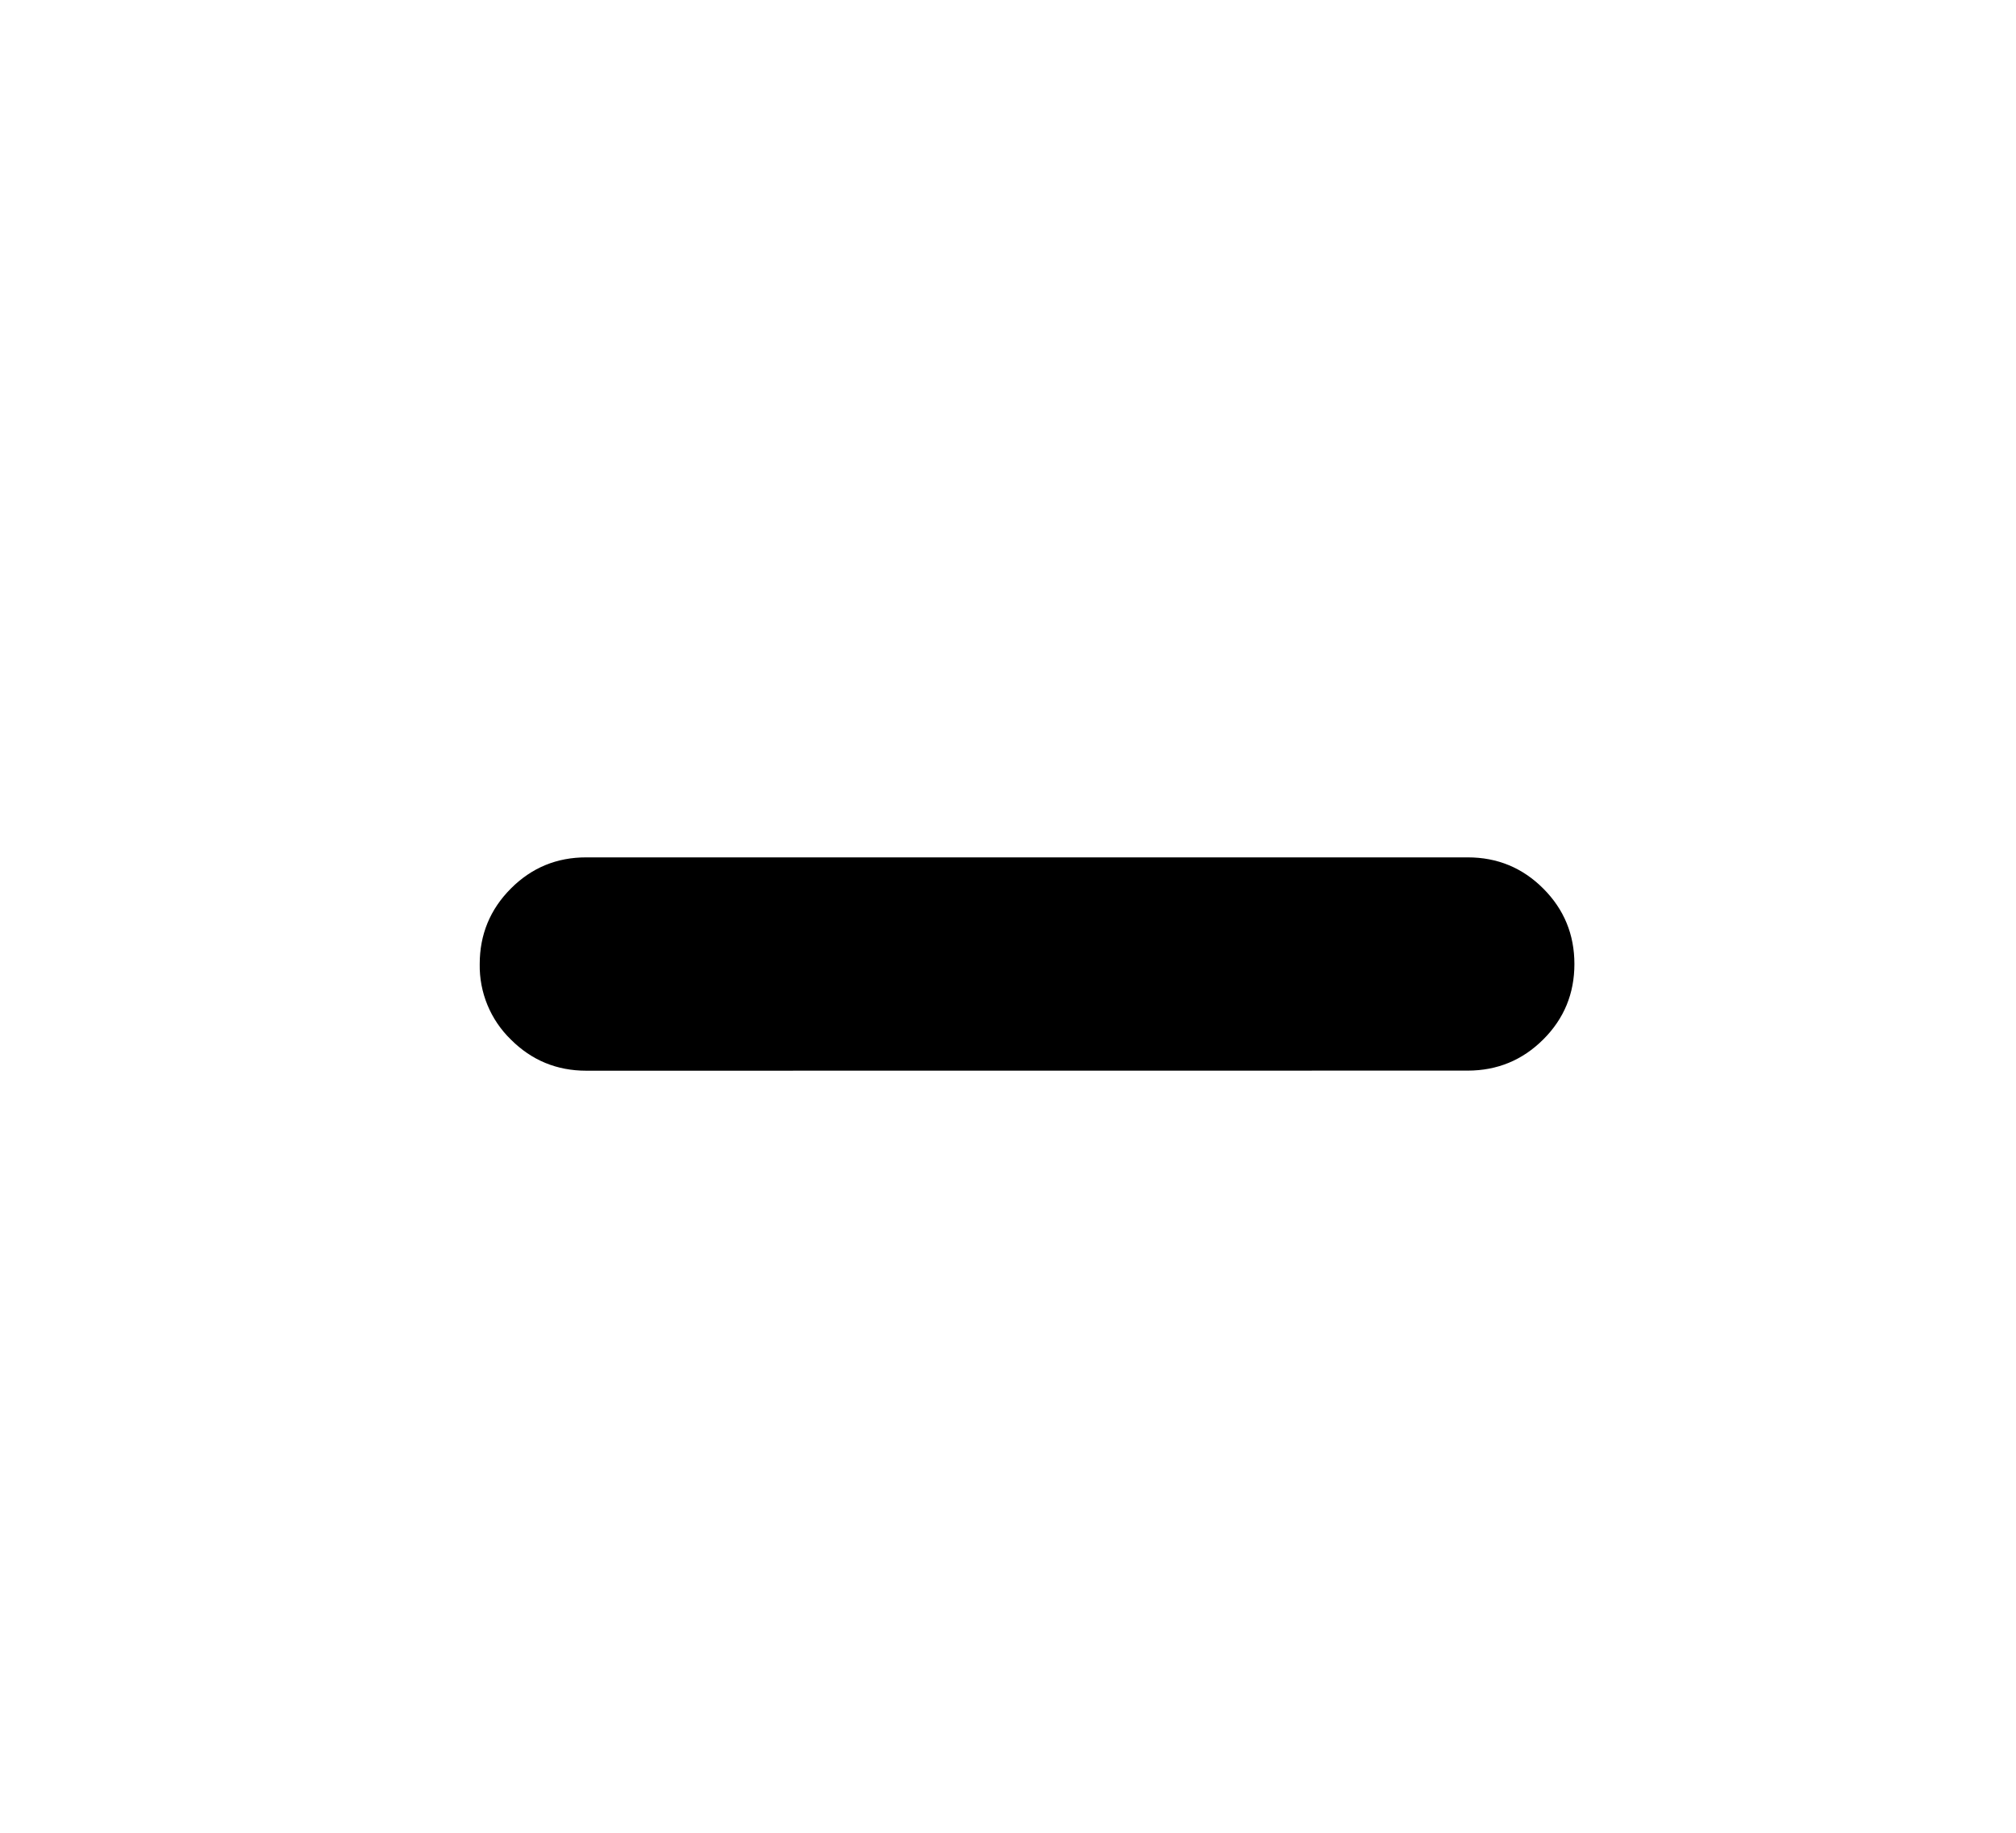
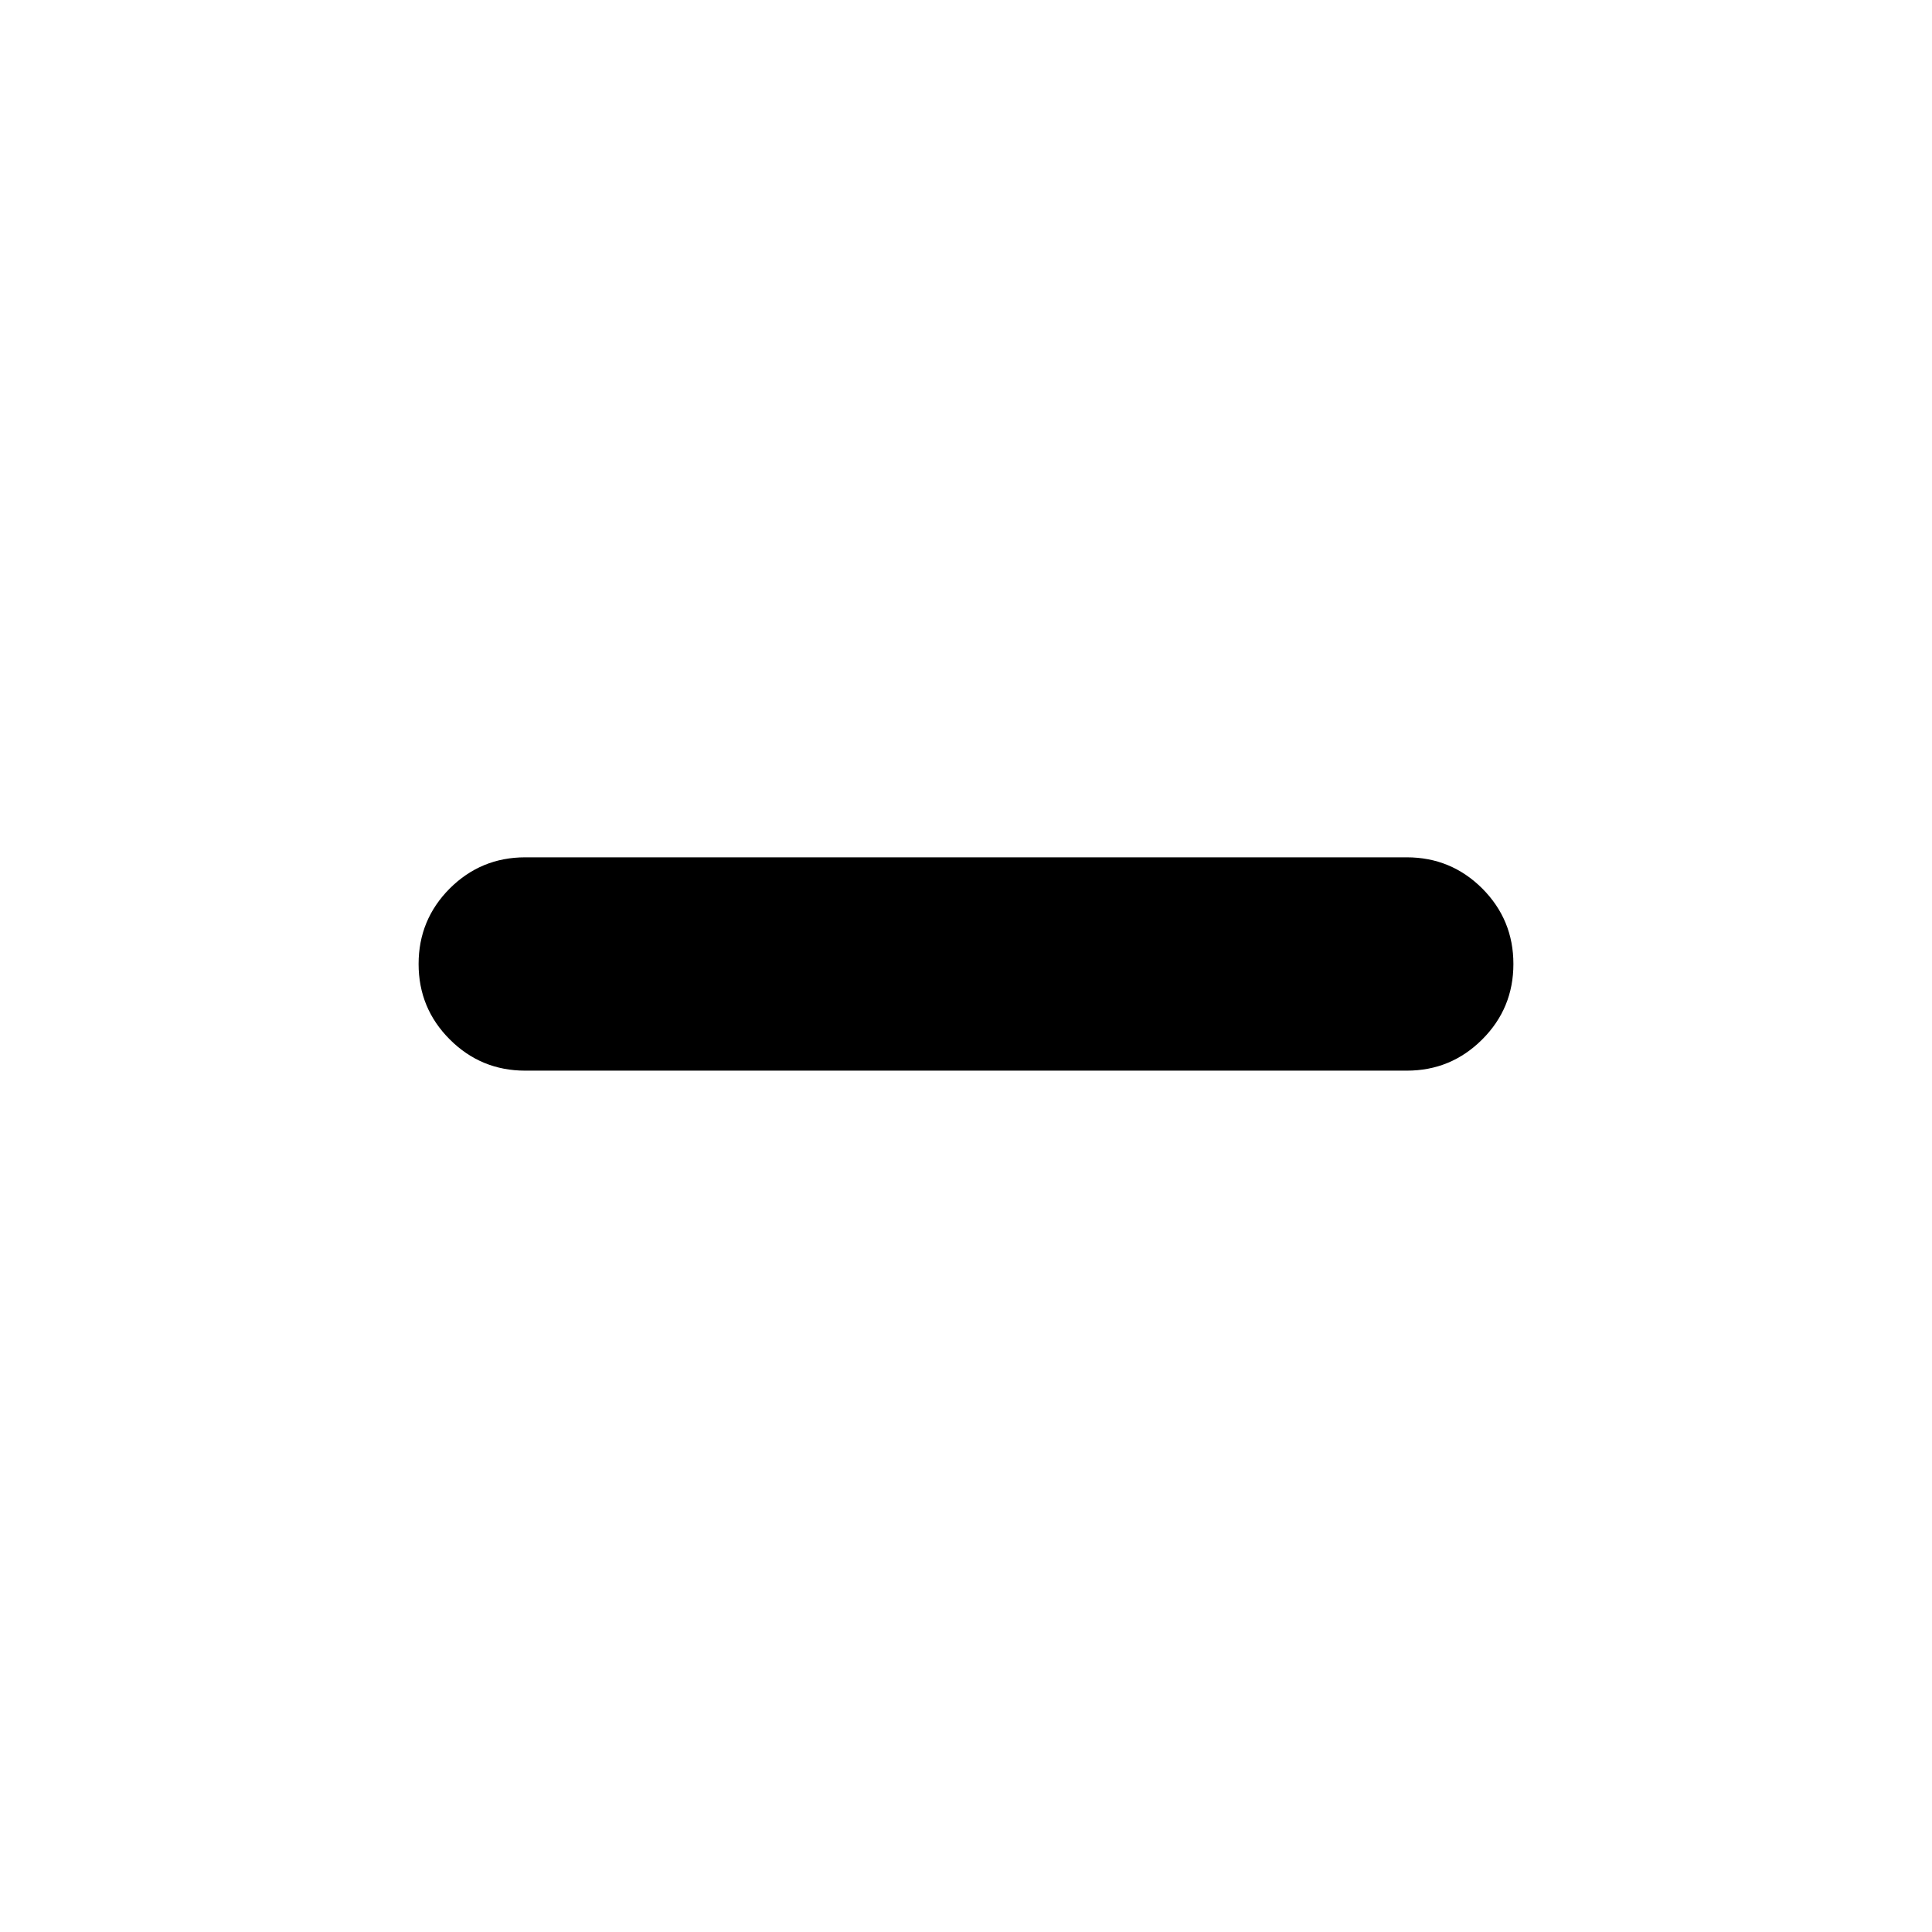
- <svg xmlns="http://www.w3.org/2000/svg" width="22" height="20" fill="none" viewBox="0 0 22 20">
-   <mask id="a" width="22" height="22" x="0" y="0" maskUnits="userSpaceOnUse" style="mask-type:alpha">
-     <path fill="currentColor" d="M.667 0H21.75v21.083H.667z" />
+ <svg xmlns="http://www.w3.org/2000/svg" width="24" height="24" viewBox="0 0 24 24" fill="none">
+   <mask id="mask0_737_1301" style="mask-type:alpha" maskUnits="userSpaceOnUse" x="0" y="0" width="24" height="24">
+     <rect width="24" height="24" fill="currentColor" />
  </mask>
-   <g mask="url(#a)">
-     <path fill="currentColor" d="M6.398 11.684q-.483 0-.823-.34a1.12 1.12 0 0 1-.34-.824q0-.483.34-.824t.823-.34h9.62q.483 0 .823.34t.34.824-.34.823-.823.34z" />
+   <g mask="url(#mask0_737_1301)">
+     <path d="M6.525 13.3C6.158 13.3 5.846 13.171 5.587 12.912C5.329 12.654 5.2 12.342 5.2 11.975C5.2 11.608 5.329 11.296 5.587 11.037C5.846 10.779 6.158 10.65 6.525 10.65H17.475C17.842 10.65 18.154 10.779 18.413 11.037C18.671 11.296 18.8 11.608 18.8 11.975C18.8 12.342 18.671 12.654 18.413 12.912C18.154 13.171 17.842 13.3 17.475 13.3H6.525Z" fill="currentColor" />
  </g>
</svg>
